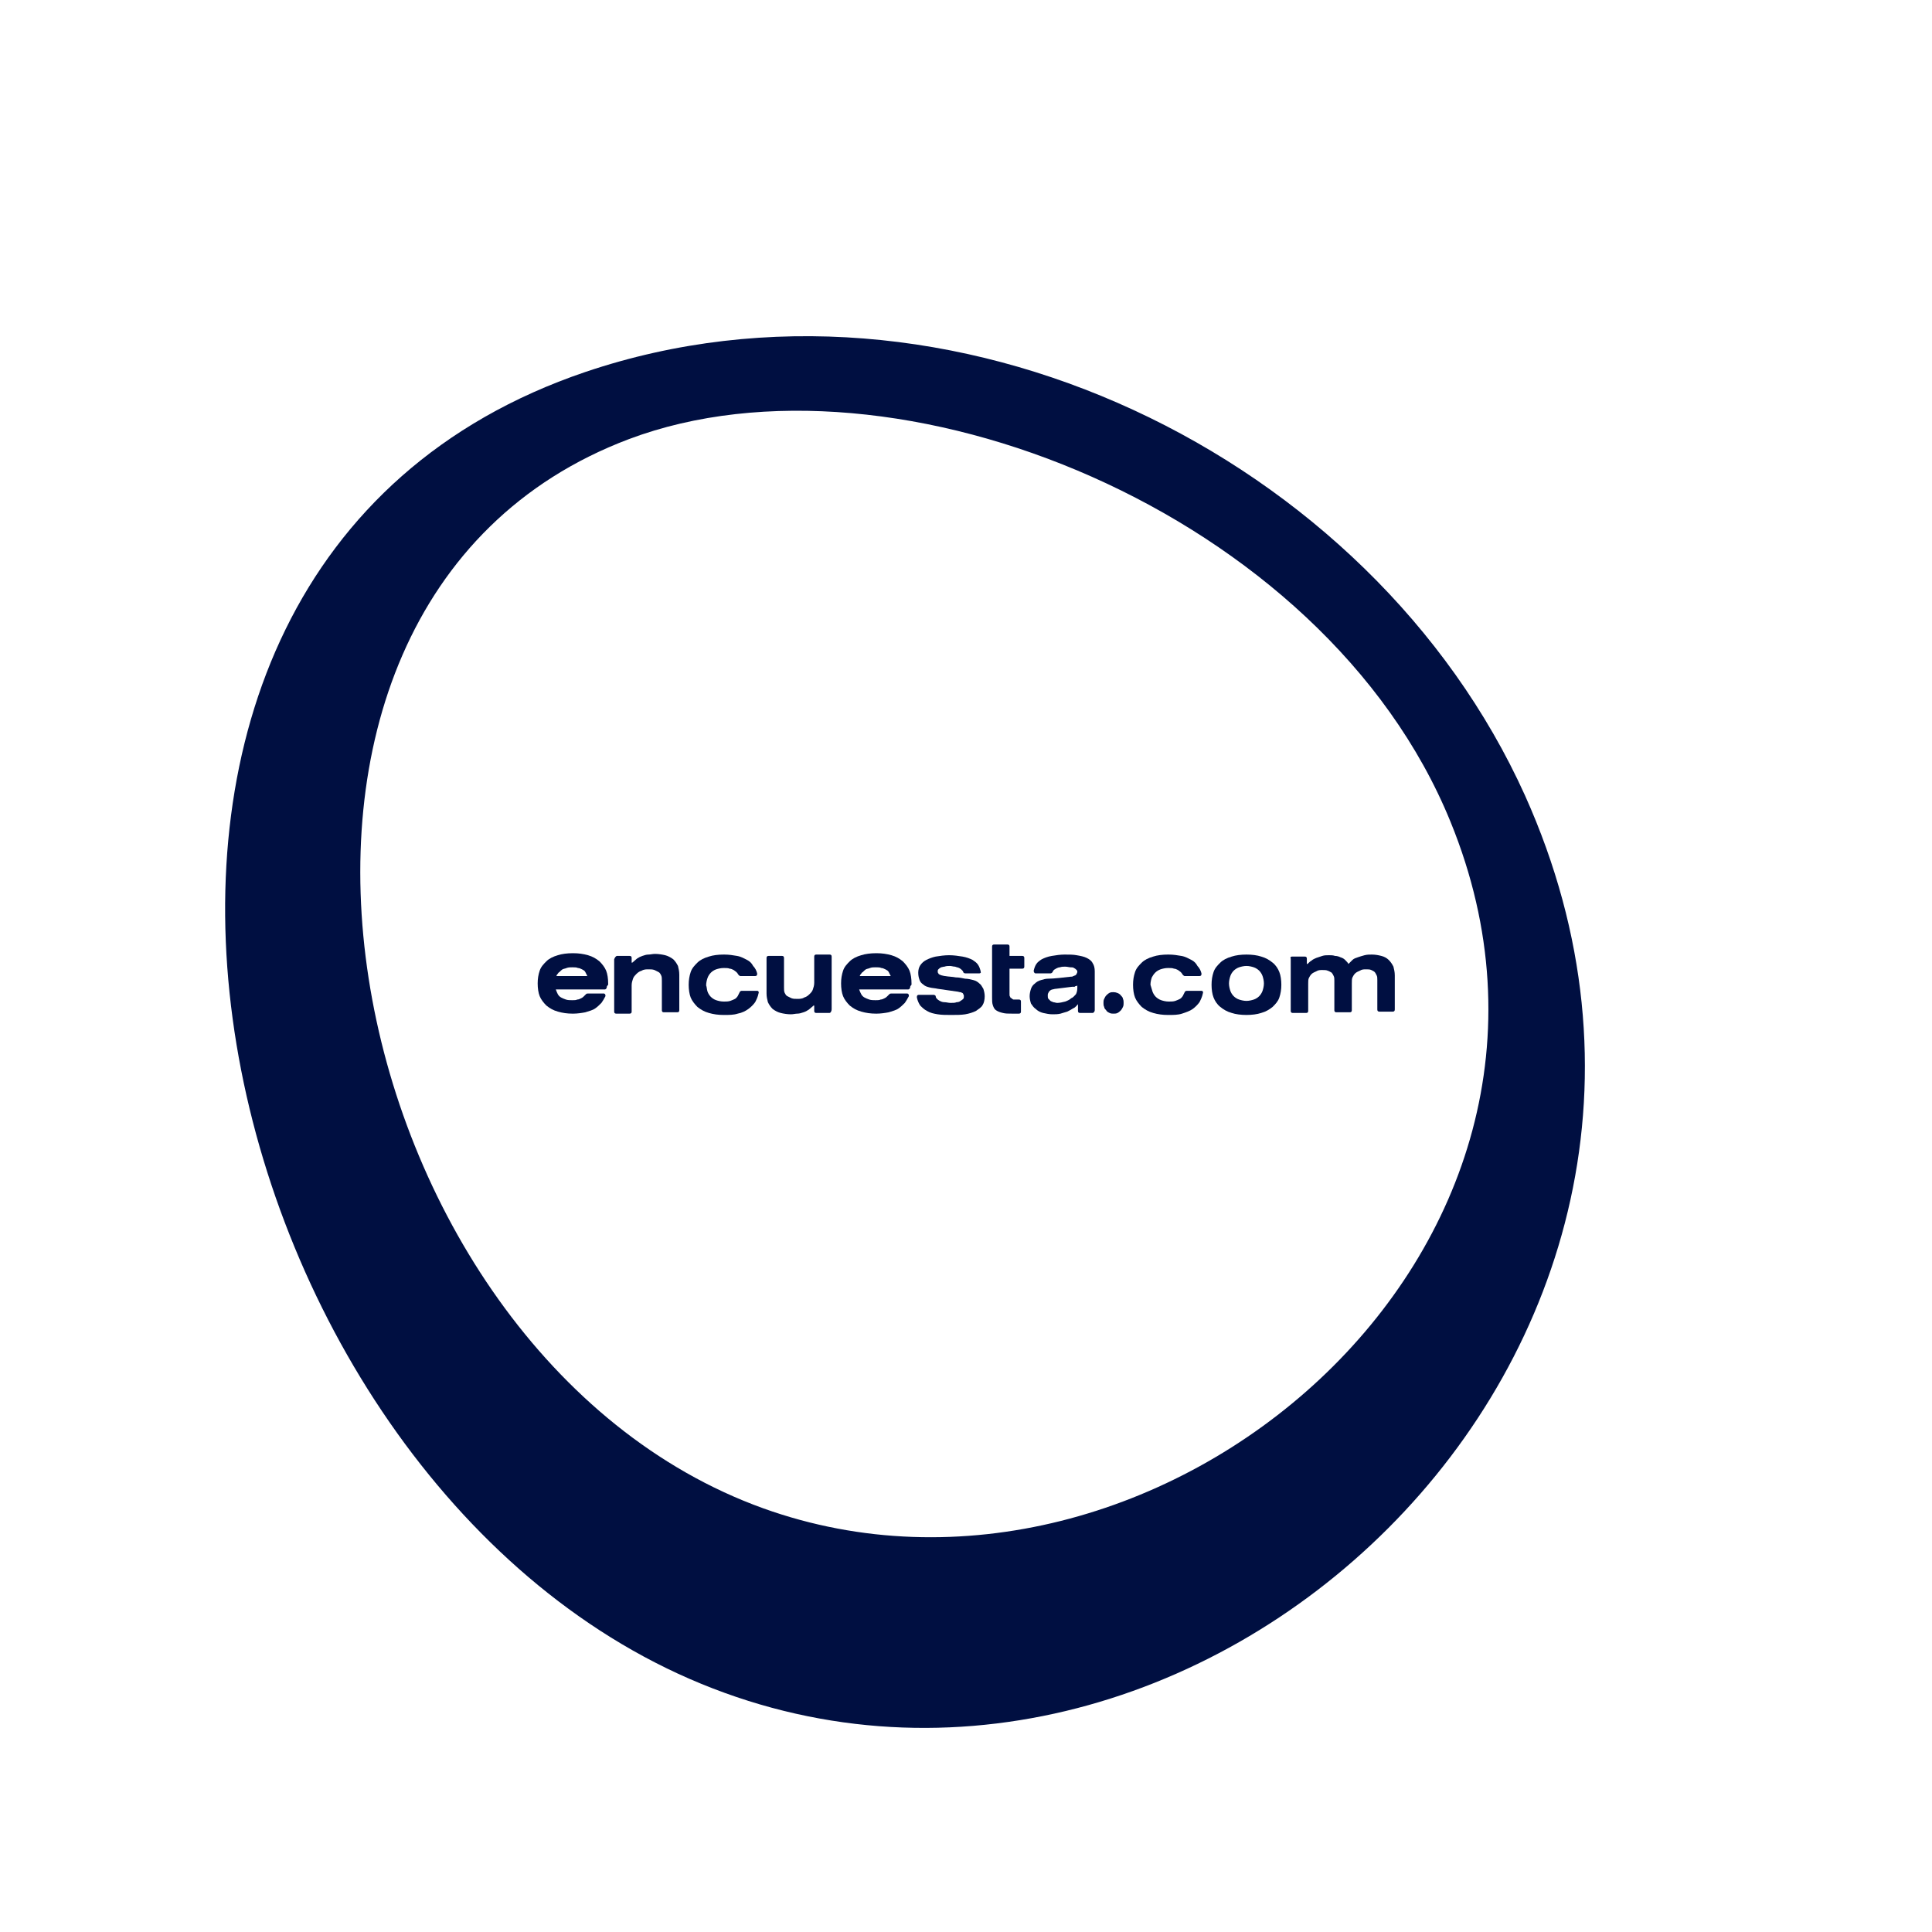
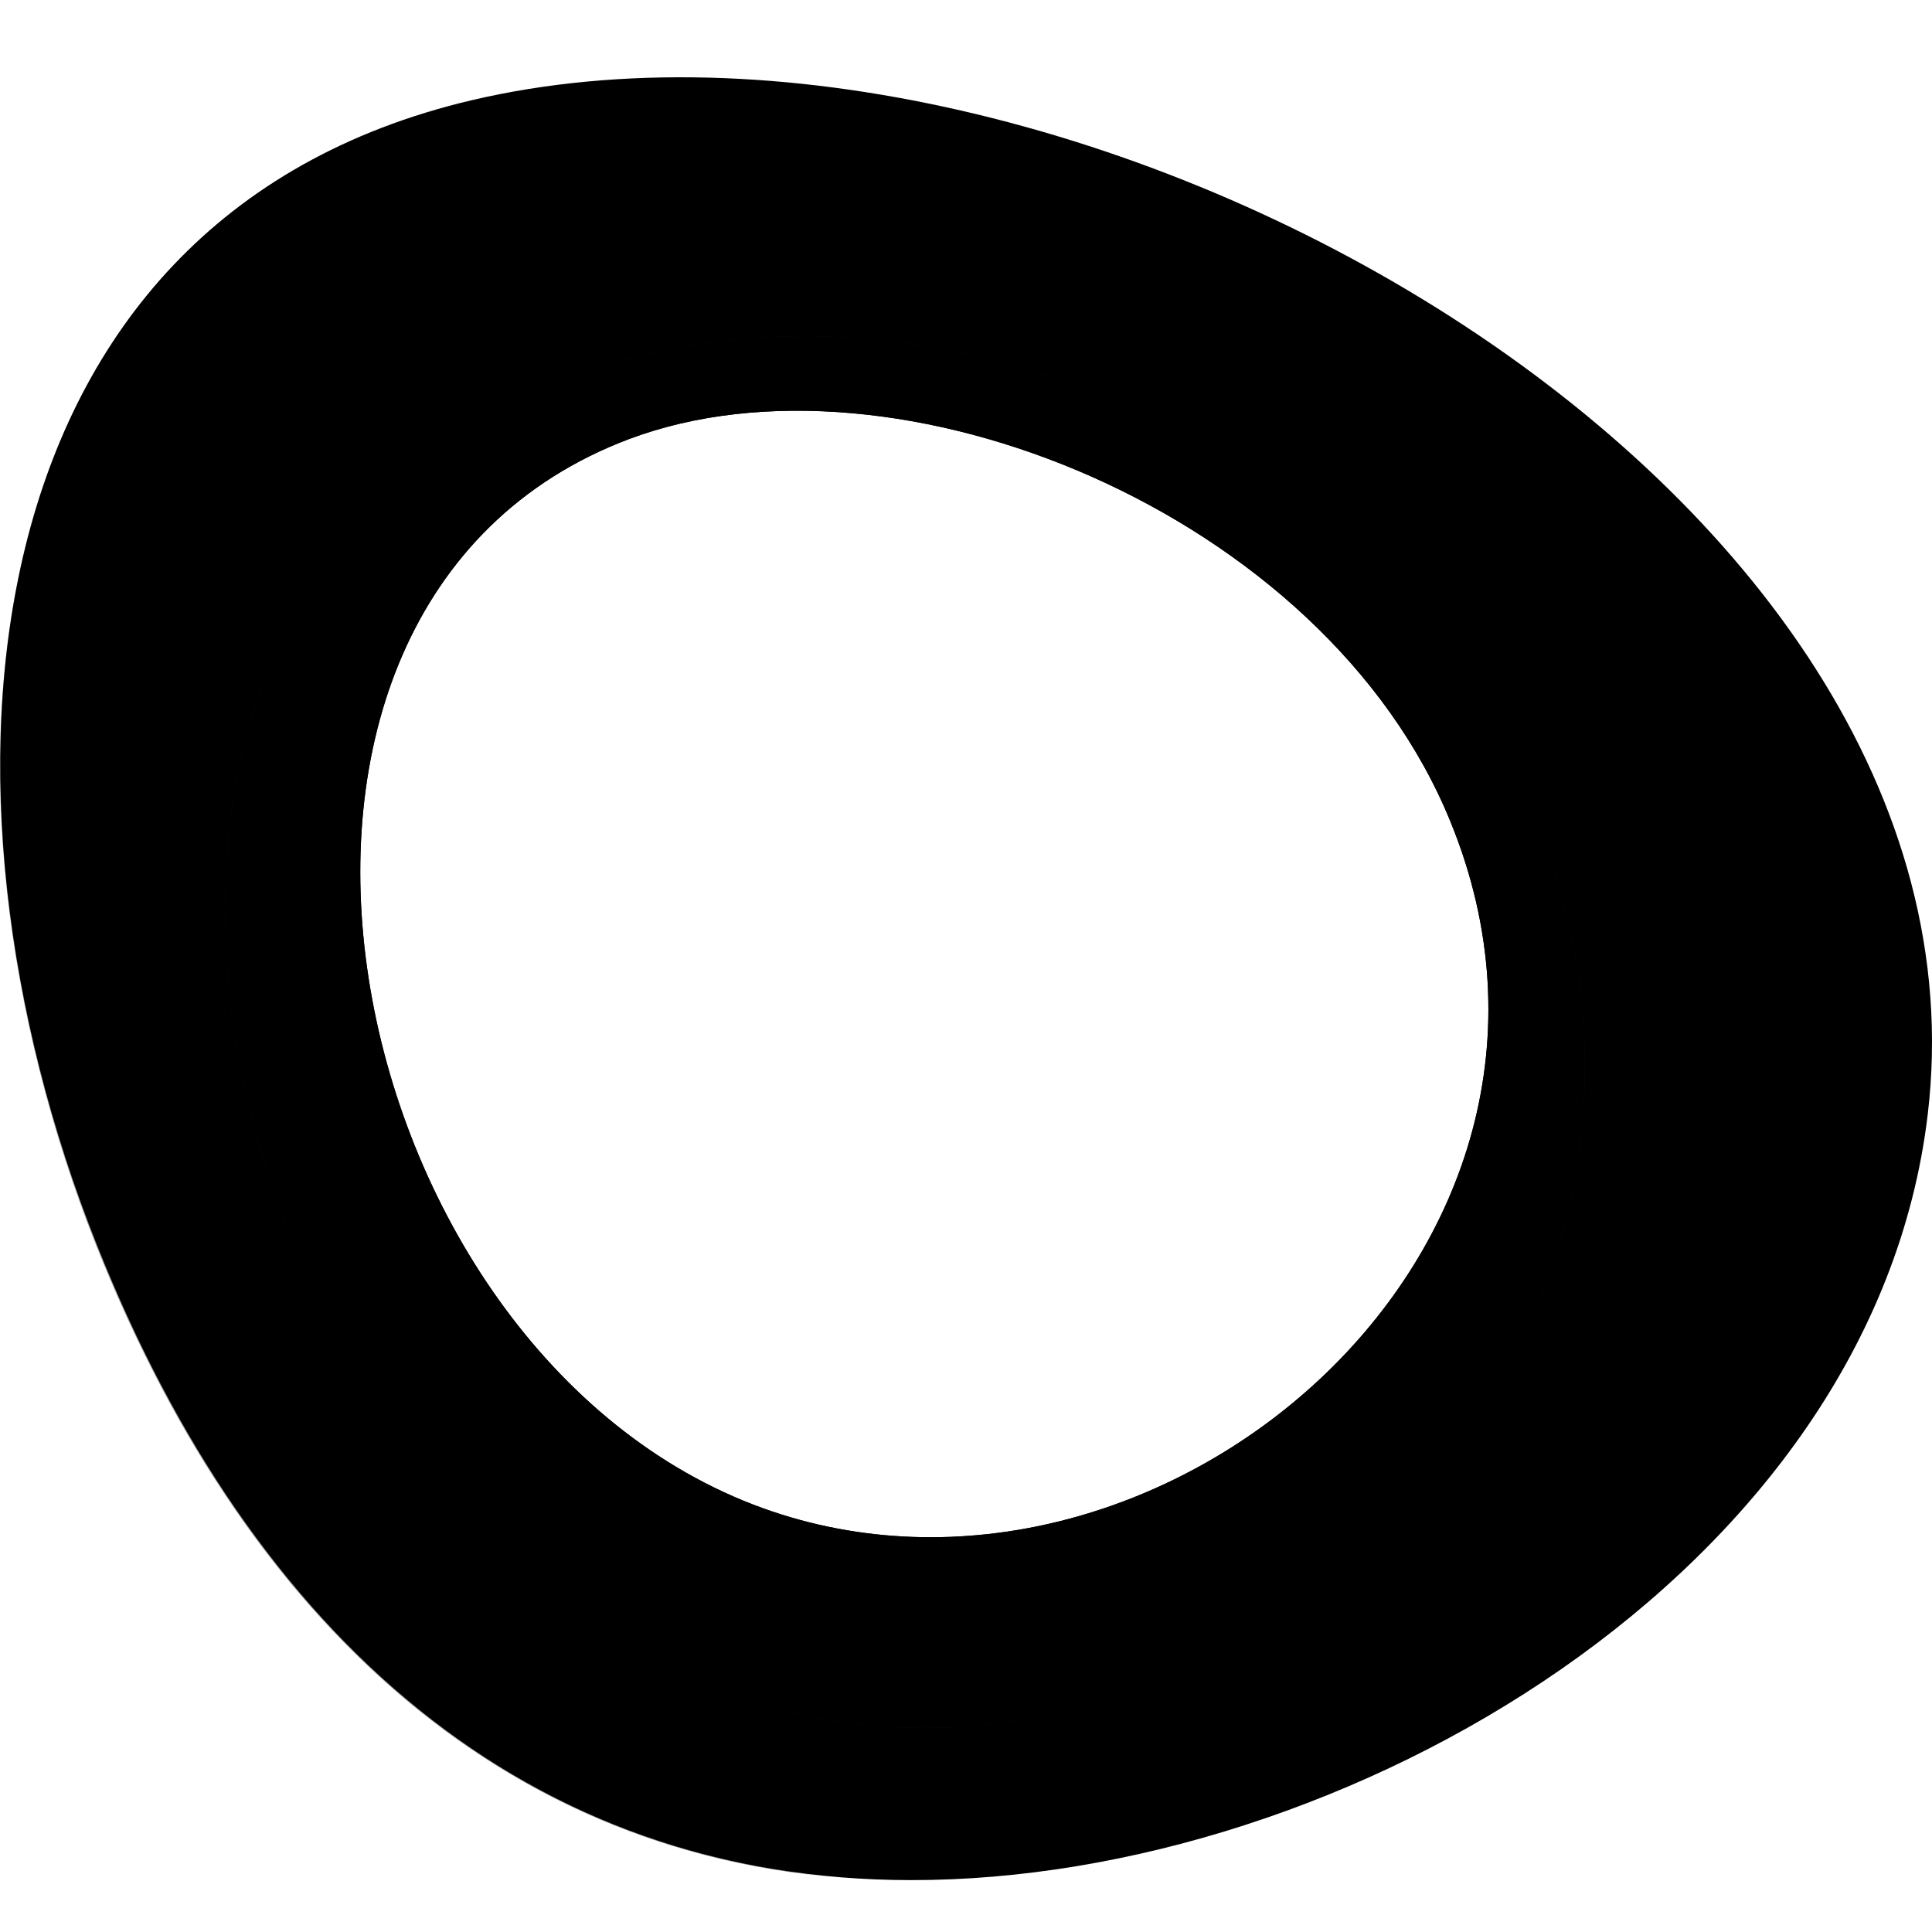
<svg xmlns="http://www.w3.org/2000/svg" width="50" height="50" viewBox="0 0 50 50" fill="none">
  <g id="logo_squared">
-     <path fill-rule="evenodd" clip-rule="evenodd" d="M15.704 25.538C15.704 25.59 15.669 25.607 15.652 25.607C15.548 25.607 14.402 25.607 14.384 25.607C14.402 25.659 14.419 25.694 14.436 25.729C14.454 25.764 14.488 25.798 14.523 25.816C14.558 25.833 14.592 25.851 14.645 25.868C14.697 25.885 14.749 25.885 14.801 25.885H14.818C14.87 25.885 14.905 25.885 14.94 25.868C14.975 25.868 15.009 25.851 15.044 25.833C15.079 25.816 15.096 25.798 15.114 25.781C15.131 25.764 15.148 25.746 15.166 25.729C15.183 25.712 15.2 25.712 15.218 25.712H15.617H15.635C15.669 25.729 15.669 25.746 15.669 25.781C15.635 25.851 15.6 25.903 15.565 25.955C15.513 26.007 15.461 26.059 15.409 26.094C15.339 26.146 15.253 26.163 15.148 26.198C15.062 26.215 14.94 26.233 14.836 26.233H14.818C14.679 26.233 14.558 26.215 14.436 26.18C14.315 26.146 14.228 26.094 14.141 26.024C14.071 25.955 14.002 25.868 13.967 25.781C13.932 25.694 13.915 25.573 13.915 25.451C13.915 25.329 13.932 25.225 13.967 25.121C14.002 25.017 14.071 24.947 14.141 24.878C14.21 24.808 14.315 24.756 14.436 24.721C14.54 24.687 14.679 24.669 14.818 24.669H14.836C14.975 24.669 15.096 24.687 15.218 24.721C15.339 24.756 15.426 24.808 15.513 24.878C15.583 24.947 15.652 25.034 15.687 25.121C15.722 25.208 15.739 25.329 15.739 25.451C15.739 25.451 15.739 25.468 15.739 25.486C15.704 25.52 15.704 25.538 15.704 25.538ZM14.454 25.173C14.436 25.208 14.402 25.225 14.402 25.26H15.2C15.183 25.225 15.166 25.19 15.148 25.156C15.131 25.121 15.096 25.104 15.062 25.086C15.027 25.069 14.992 25.052 14.957 25.052C14.923 25.034 14.87 25.034 14.818 25.034H14.801C14.749 25.034 14.714 25.034 14.662 25.052C14.627 25.069 14.592 25.069 14.558 25.086C14.506 25.121 14.488 25.156 14.454 25.173Z" fill="#000F41" />
-     <path fill-rule="evenodd" clip-rule="evenodd" d="M15.965 24.739H16.295C16.33 24.739 16.347 24.756 16.347 24.791V24.913H16.364C16.399 24.878 16.451 24.843 16.486 24.808C16.538 24.774 16.573 24.756 16.625 24.739C16.677 24.721 16.729 24.704 16.781 24.704C16.833 24.704 16.885 24.687 16.955 24.687C17.042 24.687 17.146 24.704 17.215 24.721C17.285 24.739 17.354 24.774 17.424 24.826C17.476 24.878 17.511 24.93 17.546 24.999C17.563 25.069 17.58 25.138 17.58 25.225V26.146C17.58 26.181 17.563 26.198 17.528 26.198H17.181C17.146 26.198 17.129 26.181 17.129 26.146V25.381C17.129 25.329 17.129 25.277 17.111 25.243C17.094 25.208 17.076 25.173 17.042 25.156C17.007 25.138 16.972 25.121 16.938 25.104C16.885 25.086 16.851 25.086 16.781 25.086C16.729 25.086 16.66 25.086 16.608 25.121C16.555 25.138 16.521 25.156 16.468 25.208C16.434 25.243 16.399 25.277 16.382 25.329C16.364 25.381 16.347 25.434 16.347 25.503V26.181C16.347 26.215 16.33 26.233 16.295 26.233H15.947C15.913 26.233 15.895 26.215 15.895 26.181V24.826C15.913 24.774 15.947 24.739 15.965 24.739Z" fill="#000F41" />
-     <path fill-rule="evenodd" clip-rule="evenodd" d="M23.556 25.538C23.556 25.59 23.521 25.607 23.503 25.607C23.399 25.607 22.253 25.607 22.235 25.607C22.253 25.659 22.27 25.694 22.288 25.729C22.305 25.764 22.34 25.798 22.374 25.816C22.409 25.833 22.444 25.851 22.496 25.868C22.548 25.885 22.6 25.885 22.652 25.885H22.67C22.722 25.885 22.757 25.885 22.791 25.868C22.826 25.868 22.861 25.851 22.895 25.833C22.93 25.816 22.948 25.798 22.965 25.781C22.982 25.764 23 25.746 23.017 25.729C23.035 25.712 23.052 25.712 23.069 25.712H23.469H23.486C23.521 25.729 23.521 25.746 23.521 25.781C23.486 25.851 23.451 25.903 23.417 25.955C23.364 26.007 23.312 26.059 23.26 26.094C23.191 26.146 23.104 26.163 23 26.198C22.913 26.215 22.791 26.233 22.687 26.233H22.67C22.531 26.233 22.409 26.215 22.288 26.18C22.166 26.146 22.079 26.094 21.992 26.024C21.923 25.955 21.853 25.868 21.819 25.781C21.784 25.694 21.767 25.573 21.767 25.451C21.767 25.329 21.784 25.225 21.819 25.121C21.853 25.017 21.923 24.947 21.992 24.878C22.062 24.808 22.166 24.756 22.288 24.721C22.392 24.687 22.531 24.669 22.67 24.669H22.687C22.826 24.669 22.948 24.687 23.069 24.721C23.191 24.756 23.278 24.808 23.364 24.878C23.434 24.947 23.503 25.034 23.538 25.121C23.573 25.208 23.59 25.329 23.59 25.451C23.59 25.451 23.59 25.468 23.59 25.486C23.556 25.52 23.556 25.538 23.556 25.538ZM22.305 25.173C22.288 25.208 22.253 25.225 22.253 25.26H23.052C23.035 25.225 23.017 25.19 23 25.156C22.982 25.121 22.948 25.104 22.913 25.086C22.878 25.069 22.843 25.052 22.809 25.052C22.774 25.034 22.722 25.034 22.67 25.034H22.652C22.6 25.034 22.566 25.034 22.513 25.052C22.479 25.069 22.444 25.069 22.409 25.086C22.357 25.121 22.34 25.156 22.305 25.173Z" fill="#000F41" />
-     <path fill-rule="evenodd" clip-rule="evenodd" d="M18.31 25.66C18.327 25.712 18.362 25.764 18.397 25.799C18.431 25.833 18.483 25.868 18.535 25.885C18.588 25.903 18.657 25.92 18.727 25.92H18.744C18.796 25.92 18.848 25.92 18.9 25.903C18.952 25.885 18.987 25.868 19.022 25.851C19.057 25.833 19.074 25.799 19.091 25.781C19.109 25.746 19.126 25.712 19.143 25.677C19.143 25.66 19.178 25.642 19.196 25.642H19.578C19.578 25.642 19.578 25.642 19.595 25.642C19.63 25.642 19.647 25.677 19.63 25.712C19.613 25.799 19.578 25.868 19.543 25.937C19.491 26.007 19.439 26.059 19.369 26.111C19.3 26.163 19.196 26.215 19.091 26.233C18.987 26.267 18.866 26.267 18.744 26.267H18.727C18.588 26.267 18.466 26.25 18.345 26.215C18.223 26.181 18.136 26.128 18.049 26.059C17.98 25.989 17.91 25.903 17.875 25.816C17.841 25.729 17.823 25.607 17.823 25.486C17.823 25.364 17.841 25.26 17.875 25.156C17.91 25.052 17.98 24.982 18.049 24.913C18.119 24.843 18.223 24.791 18.345 24.756C18.449 24.721 18.588 24.704 18.727 24.704H18.744C18.866 24.704 18.97 24.721 19.074 24.739C19.178 24.756 19.265 24.808 19.335 24.843C19.404 24.878 19.456 24.93 19.491 24.999C19.543 25.052 19.578 25.121 19.595 25.191V25.208C19.595 25.243 19.578 25.26 19.543 25.26H19.161C19.143 25.26 19.126 25.243 19.109 25.225C19.091 25.191 19.074 25.173 19.057 25.156C19.039 25.138 19.005 25.121 18.987 25.104C18.952 25.086 18.918 25.069 18.883 25.069C18.848 25.052 18.796 25.052 18.744 25.052H18.727C18.657 25.052 18.588 25.069 18.535 25.086C18.483 25.104 18.431 25.138 18.397 25.173C18.362 25.208 18.327 25.26 18.31 25.312C18.292 25.364 18.275 25.434 18.275 25.503C18.292 25.538 18.292 25.607 18.31 25.66Z" fill="#000F41" />
-     <path fill-rule="evenodd" clip-rule="evenodd" d="M21.471 26.215H21.124C21.089 26.215 21.072 26.198 21.072 26.163V26.024H21.054C21.02 26.059 20.968 26.094 20.933 26.128C20.881 26.163 20.846 26.181 20.794 26.198C20.742 26.215 20.69 26.233 20.637 26.233C20.585 26.233 20.533 26.25 20.464 26.25C20.377 26.25 20.273 26.233 20.203 26.215C20.134 26.198 20.064 26.163 19.995 26.111C19.943 26.059 19.908 26.007 19.873 25.937C19.856 25.868 19.838 25.799 19.838 25.712V24.791C19.838 24.756 19.856 24.739 19.89 24.739H20.238C20.273 24.739 20.29 24.756 20.29 24.791V25.555C20.29 25.607 20.29 25.66 20.307 25.694C20.325 25.729 20.342 25.764 20.377 25.781C20.412 25.799 20.446 25.816 20.481 25.833C20.533 25.851 20.568 25.851 20.637 25.851C20.69 25.851 20.759 25.851 20.811 25.816C20.863 25.799 20.898 25.781 20.95 25.729C20.985 25.694 21.02 25.66 21.037 25.607C21.054 25.555 21.072 25.503 21.072 25.434V24.756C21.072 24.721 21.089 24.704 21.124 24.704H21.471C21.506 24.704 21.523 24.721 21.523 24.756V26.111C21.523 26.181 21.489 26.215 21.471 26.215Z" fill="#000F41" />
-     <path fill-rule="evenodd" clip-rule="evenodd" d="M25.345 25.191H24.98C24.963 25.191 24.928 25.173 24.928 25.156C24.928 25.138 24.91 25.121 24.893 25.104C24.876 25.086 24.858 25.069 24.824 25.052C24.789 25.034 24.754 25.034 24.719 25.017C24.667 25.017 24.633 24.999 24.58 24.999C24.528 24.999 24.494 24.999 24.442 25.017C24.407 25.017 24.372 25.034 24.355 25.034C24.32 25.052 24.302 25.069 24.285 25.086C24.268 25.104 24.268 25.121 24.268 25.138C24.268 25.156 24.268 25.173 24.285 25.191C24.285 25.208 24.302 25.208 24.32 25.225C24.337 25.225 24.355 25.243 24.372 25.243C24.389 25.243 24.424 25.26 24.459 25.26C24.546 25.277 24.65 25.277 24.737 25.295C24.824 25.295 24.893 25.312 24.98 25.329C25.049 25.329 25.119 25.347 25.188 25.364C25.258 25.381 25.31 25.416 25.345 25.451C25.397 25.486 25.414 25.538 25.449 25.59C25.466 25.642 25.484 25.712 25.484 25.781C25.484 25.868 25.466 25.955 25.432 26.007C25.397 26.076 25.327 26.111 25.258 26.163C25.188 26.198 25.084 26.233 24.98 26.25C24.876 26.267 24.754 26.267 24.615 26.267C24.494 26.267 24.372 26.267 24.268 26.25C24.164 26.233 24.077 26.215 23.99 26.163C23.92 26.128 23.868 26.076 23.816 26.024C23.781 25.972 23.747 25.903 23.729 25.816C23.729 25.816 23.729 25.816 23.729 25.798C23.729 25.764 23.747 25.746 23.781 25.746H24.164C24.181 25.746 24.216 25.764 24.216 25.781C24.216 25.816 24.233 25.833 24.25 25.851C24.268 25.868 24.285 25.885 24.32 25.903C24.355 25.92 24.389 25.937 24.442 25.937C24.494 25.937 24.546 25.955 24.598 25.955C24.667 25.955 24.719 25.955 24.754 25.937C24.806 25.937 24.841 25.92 24.858 25.903C24.893 25.885 24.91 25.868 24.928 25.851C24.945 25.833 24.945 25.816 24.945 25.781C24.945 25.764 24.945 25.746 24.928 25.729C24.928 25.712 24.91 25.694 24.893 25.694C24.876 25.677 24.858 25.677 24.841 25.677C24.824 25.677 24.789 25.66 24.754 25.66L24.268 25.59C24.198 25.573 24.129 25.573 24.059 25.555C23.99 25.538 23.938 25.52 23.903 25.486C23.851 25.451 23.816 25.416 23.799 25.364C23.781 25.312 23.764 25.26 23.764 25.173C23.764 25.104 23.781 25.034 23.816 24.982C23.851 24.93 23.903 24.878 23.973 24.843C24.042 24.808 24.129 24.774 24.216 24.756C24.32 24.739 24.442 24.721 24.563 24.721C24.685 24.721 24.806 24.739 24.91 24.756C25.015 24.774 25.102 24.808 25.171 24.843C25.223 24.878 25.275 24.913 25.31 24.965C25.345 25.017 25.362 25.069 25.38 25.138C25.38 25.138 25.38 25.138 25.38 25.156C25.397 25.173 25.362 25.191 25.345 25.191Z" fill="#000F41" />
-     <path fill-rule="evenodd" clip-rule="evenodd" d="M26.231 25.868C26.248 25.868 26.283 25.868 26.317 25.868H26.335H26.369C26.404 25.868 26.422 25.885 26.422 25.92V26.181C26.422 26.215 26.404 26.233 26.369 26.233H26.335H26.3C26.283 26.233 26.265 26.233 26.248 26.233C26.231 26.233 26.213 26.233 26.196 26.233C26.092 26.233 26.022 26.233 25.953 26.215C25.883 26.198 25.831 26.181 25.779 26.146C25.727 26.111 25.709 26.059 25.692 26.007C25.675 25.955 25.675 25.885 25.675 25.816V24.496C25.675 24.461 25.692 24.444 25.727 24.444H26.074C26.109 24.444 26.126 24.461 26.126 24.496V24.739H26.456C26.491 24.739 26.509 24.756 26.509 24.791V25.017C26.509 25.052 26.491 25.069 26.456 25.069H26.126V25.729C26.126 25.764 26.126 25.781 26.144 25.798C26.144 25.816 26.161 25.833 26.178 25.833C26.196 25.851 26.213 25.868 26.231 25.868Z" fill="#000F41" />
-     <path fill-rule="evenodd" clip-rule="evenodd" d="M28.28 26.215H27.95C27.915 26.215 27.898 26.198 27.898 26.163V25.989C27.863 26.024 27.829 26.076 27.776 26.094C27.724 26.128 27.69 26.146 27.62 26.181C27.568 26.198 27.498 26.215 27.446 26.233C27.377 26.25 27.308 26.25 27.238 26.25C27.151 26.25 27.082 26.233 26.995 26.215C26.925 26.198 26.856 26.163 26.804 26.111C26.752 26.076 26.717 26.024 26.682 25.972C26.665 25.92 26.647 25.851 26.647 25.781C26.647 25.712 26.665 25.642 26.682 25.59C26.7 25.538 26.734 25.486 26.786 25.451C26.821 25.416 26.873 25.382 26.943 25.364C26.995 25.347 27.064 25.329 27.116 25.329C27.273 25.329 27.551 25.295 27.707 25.277C27.742 25.277 27.759 25.277 27.776 25.26C27.794 25.26 27.811 25.243 27.829 25.243C27.846 25.225 27.846 25.225 27.863 25.208C27.863 25.191 27.881 25.173 27.881 25.156C27.881 25.138 27.881 25.121 27.863 25.104C27.846 25.086 27.829 25.069 27.794 25.052C27.776 25.034 27.742 25.034 27.707 25.034C27.672 25.034 27.62 25.017 27.568 25.017C27.516 25.017 27.481 25.017 27.429 25.034C27.394 25.034 27.36 25.052 27.325 25.069C27.308 25.086 27.29 25.086 27.273 25.104C27.255 25.121 27.255 25.138 27.238 25.156C27.238 25.173 27.203 25.191 27.186 25.191H26.804C26.769 25.191 26.752 25.156 26.752 25.121C26.769 25.052 26.786 24.999 26.821 24.947C26.856 24.895 26.908 24.86 26.96 24.826C27.029 24.791 27.116 24.756 27.221 24.739C27.325 24.721 27.446 24.704 27.551 24.704C27.672 24.704 27.776 24.704 27.863 24.721C27.968 24.739 28.054 24.756 28.124 24.791C28.193 24.826 28.245 24.86 28.28 24.93C28.315 24.982 28.332 25.052 28.332 25.138V26.146C28.332 26.181 28.298 26.215 28.28 26.215ZM27.846 25.729C27.863 25.694 27.881 25.642 27.881 25.573V25.503C27.881 25.503 27.863 25.52 27.846 25.52C27.829 25.52 27.829 25.52 27.811 25.538C27.794 25.538 27.794 25.538 27.776 25.538C27.759 25.538 27.759 25.538 27.742 25.538L27.325 25.59C27.29 25.59 27.255 25.607 27.238 25.607C27.221 25.607 27.186 25.625 27.169 25.642C27.151 25.66 27.134 25.677 27.134 25.694C27.116 25.712 27.116 25.746 27.116 25.764C27.116 25.799 27.116 25.833 27.134 25.851C27.151 25.868 27.169 25.885 27.186 25.903C27.203 25.92 27.238 25.92 27.255 25.937C27.29 25.937 27.325 25.955 27.36 25.955C27.429 25.955 27.498 25.937 27.568 25.92C27.62 25.903 27.69 25.868 27.724 25.833C27.776 25.816 27.811 25.764 27.846 25.729Z" fill="#000F41" />
-     <path fill-rule="evenodd" clip-rule="evenodd" d="M31.876 24.756C31.98 24.721 32.119 24.704 32.258 24.704C32.397 24.704 32.536 24.721 32.64 24.756C32.762 24.791 32.849 24.843 32.935 24.913C33.022 24.982 33.074 25.069 33.109 25.156C33.144 25.243 33.161 25.364 33.161 25.486C33.161 25.607 33.144 25.712 33.109 25.816C33.074 25.92 33.005 25.989 32.935 26.059C32.849 26.128 32.762 26.181 32.64 26.215C32.536 26.25 32.397 26.267 32.258 26.267C32.119 26.267 31.98 26.25 31.876 26.215C31.754 26.181 31.667 26.128 31.581 26.059C31.494 25.989 31.442 25.903 31.407 25.816C31.372 25.729 31.355 25.607 31.355 25.486C31.355 25.364 31.372 25.26 31.407 25.156C31.442 25.052 31.511 24.982 31.581 24.913C31.65 24.843 31.754 24.791 31.876 24.756ZM32.067 25.868C32.119 25.885 32.188 25.903 32.258 25.903C32.328 25.903 32.397 25.885 32.449 25.868C32.501 25.851 32.553 25.816 32.588 25.781C32.623 25.746 32.657 25.694 32.675 25.642C32.692 25.59 32.71 25.52 32.71 25.451C32.71 25.382 32.692 25.312 32.675 25.26C32.657 25.208 32.623 25.156 32.588 25.121C32.553 25.086 32.501 25.052 32.449 25.034C32.397 25.017 32.328 24.999 32.258 24.999C32.188 24.999 32.119 25.017 32.067 25.034C32.015 25.052 31.963 25.086 31.928 25.121C31.893 25.156 31.858 25.208 31.841 25.26C31.824 25.312 31.806 25.382 31.806 25.451C31.806 25.52 31.824 25.59 31.841 25.642C31.858 25.694 31.893 25.746 31.928 25.781C31.963 25.816 32.015 25.851 32.067 25.868Z" fill="#000F41" />
-     <path fill-rule="evenodd" clip-rule="evenodd" d="M29.826 25.66C29.844 25.712 29.878 25.764 29.913 25.799C29.948 25.833 30 25.868 30.052 25.885C30.104 25.903 30.174 25.92 30.243 25.92H30.261C30.313 25.92 30.365 25.92 30.417 25.903C30.469 25.885 30.504 25.868 30.538 25.851C30.573 25.833 30.59 25.799 30.608 25.781C30.625 25.746 30.643 25.712 30.66 25.677C30.66 25.66 30.695 25.642 30.712 25.642H31.077C31.077 25.642 31.077 25.642 31.094 25.642C31.129 25.642 31.146 25.677 31.129 25.712C31.112 25.799 31.077 25.868 31.042 25.937C30.99 26.007 30.938 26.059 30.869 26.111C30.799 26.163 30.695 26.198 30.59 26.233C30.486 26.267 30.365 26.267 30.243 26.267H30.226C30.087 26.267 29.965 26.25 29.844 26.215C29.722 26.181 29.635 26.128 29.548 26.059C29.479 25.989 29.409 25.903 29.375 25.816C29.34 25.729 29.323 25.607 29.323 25.486C29.323 25.364 29.34 25.26 29.375 25.156C29.409 25.052 29.479 24.982 29.548 24.913C29.618 24.843 29.722 24.791 29.844 24.756C29.948 24.721 30.087 24.704 30.226 24.704H30.243C30.365 24.704 30.469 24.721 30.573 24.739C30.677 24.756 30.764 24.808 30.834 24.843C30.903 24.878 30.955 24.93 30.99 24.999C31.042 25.052 31.077 25.121 31.094 25.191V25.208C31.094 25.243 31.077 25.26 31.042 25.26H30.66C30.643 25.26 30.625 25.243 30.608 25.225C30.59 25.191 30.573 25.173 30.556 25.156C30.538 25.138 30.504 25.121 30.486 25.104C30.452 25.086 30.417 25.069 30.382 25.069C30.347 25.052 30.295 25.052 30.243 25.052H30.226C30.156 25.052 30.087 25.069 30.035 25.086C29.983 25.104 29.93 25.138 29.896 25.173C29.861 25.208 29.826 25.26 29.809 25.295C29.791 25.347 29.774 25.416 29.774 25.486C29.791 25.538 29.809 25.607 29.826 25.66Z" fill="#000F41" />
-     <path fill-rule="evenodd" clip-rule="evenodd" d="M28.819 25.677C28.888 25.677 28.975 25.712 29.01 25.764C29.027 25.781 29.062 25.816 29.062 25.851C29.079 25.885 29.079 25.92 29.079 25.955C29.079 25.989 29.079 26.024 29.062 26.059C29.045 26.094 29.027 26.128 29.01 26.146C28.992 26.163 28.958 26.198 28.923 26.215C28.888 26.233 28.854 26.233 28.819 26.233C28.784 26.233 28.749 26.233 28.715 26.215C28.68 26.198 28.645 26.181 28.628 26.146C28.61 26.128 28.576 26.094 28.576 26.059C28.558 26.024 28.558 25.989 28.558 25.955C28.558 25.92 28.558 25.885 28.576 25.851C28.593 25.816 28.61 25.781 28.628 25.764C28.645 25.746 28.68 25.712 28.715 25.694C28.749 25.677 28.784 25.677 28.819 25.677Z" fill="#000F41" />
-     <path fill-rule="evenodd" clip-rule="evenodd" d="M33.439 24.756H33.769C33.804 24.756 33.821 24.774 33.821 24.808V24.947H33.839C33.873 24.913 33.908 24.878 33.943 24.86C33.978 24.826 34.03 24.808 34.065 24.791C34.117 24.774 34.169 24.756 34.221 24.739C34.273 24.721 34.342 24.721 34.395 24.721C34.447 24.721 34.499 24.721 34.551 24.739C34.603 24.739 34.655 24.756 34.69 24.774C34.742 24.791 34.777 24.808 34.811 24.843C34.846 24.878 34.881 24.913 34.898 24.947C34.933 24.913 34.968 24.878 35.002 24.843C35.037 24.808 35.089 24.791 35.141 24.774C35.194 24.756 35.246 24.739 35.315 24.721C35.385 24.704 35.437 24.704 35.506 24.704C35.593 24.704 35.68 24.721 35.749 24.739C35.819 24.756 35.888 24.791 35.94 24.843C35.992 24.895 36.027 24.947 36.062 25.017C36.079 25.086 36.097 25.156 36.097 25.243V26.128C36.097 26.163 36.079 26.181 36.045 26.181H35.697C35.663 26.181 35.645 26.163 35.645 26.128V25.364C35.645 25.312 35.645 25.277 35.628 25.243C35.61 25.208 35.593 25.173 35.576 25.156C35.558 25.138 35.524 25.121 35.489 25.104C35.454 25.086 35.402 25.086 35.35 25.086C35.298 25.086 35.246 25.086 35.194 25.121C35.159 25.138 35.107 25.156 35.072 25.191C35.037 25.225 35.02 25.26 35.002 25.295C34.985 25.329 34.985 25.382 34.985 25.451V26.146C34.985 26.181 34.968 26.198 34.933 26.198H34.586C34.551 26.198 34.533 26.181 34.533 26.146V25.382C34.533 25.329 34.533 25.295 34.516 25.26C34.499 25.225 34.481 25.191 34.464 25.173C34.429 25.156 34.412 25.138 34.36 25.121C34.325 25.104 34.273 25.104 34.221 25.104C34.169 25.104 34.117 25.104 34.065 25.138C34.03 25.156 33.978 25.173 33.943 25.208C33.908 25.243 33.891 25.277 33.873 25.312C33.856 25.347 33.856 25.399 33.856 25.468V26.163C33.856 26.198 33.839 26.215 33.804 26.215H33.456C33.422 26.215 33.404 26.198 33.404 26.163V24.808C33.387 24.774 33.404 24.756 33.439 24.756Z" fill="#000F41" />
    <path fill-rule="evenodd" clip-rule="evenodd" d="M28.837 11.989C32.867 13.865 36.41 17.026 38.061 21.039C39.311 24.079 39.433 27.327 38.321 30.436C37.609 32.416 36.428 34.223 34.934 35.717C33.44 37.211 31.634 38.409 29.671 39.208C26.509 40.494 22.949 40.754 19.579 39.538C15.115 37.923 11.78 33.945 10.077 29.429C9.33 27.449 8.896 25.364 8.809 23.332C8.722 21.282 8.983 19.285 9.626 17.461C10.685 14.508 12.787 12.076 16.087 10.825C19.77 9.453 24.581 10.009 28.837 11.989ZM49.89 28.838C51.835 12.423 27.604 -1.021 12.214 2.592C-0.935 5.684 -2.203 20.396 2.504 32.208C6.551 42.387 13.69 48.657 23.574 48.657C34.778 48.675 48.483 40.685 49.89 28.838Z" fill="url(#paint0_linear)" />
+     <path class="logo_alt_color" fill-rule="evenodd" clip-rule="evenodd" d="M28.837 11.989C32.867 13.865 36.41 17.026 38.061 21.039C39.311 24.079 39.433 27.327 38.321 30.436C37.609 32.416 36.428 34.223 34.934 35.717C33.44 37.211 31.634 38.409 29.671 39.208C26.509 40.494 22.949 40.754 19.579 39.538C15.115 37.923 11.78 33.945 10.077 29.429C9.33 27.449 8.896 25.364 8.809 23.332C8.722 21.282 8.983 19.285 9.626 17.461C10.685 14.508 12.787 12.076 16.087 10.825C19.77 9.453 24.581 10.009 28.837 11.989ZM49.89 28.838C51.835 12.423 27.604 -1.021 12.214 2.592C-0.935 5.684 -2.203 20.396 2.504 32.208C6.551 42.387 13.69 48.657 23.574 48.657C34.778 48.675 48.483 40.685 49.89 28.838Z" fill="currentColor" />
    <path opacity="0.4" fill-rule="evenodd" clip-rule="evenodd" d="M21.297 48.554C12.578 47.668 6.22 41.606 2.486 32.226C-2.204 20.397 -0.936 5.702 12.195 2.61C20.481 0.665 31.337 3.67 39.293 9.419C29.948 2.714 15.079 2.245 8.183 10.774C-1.735 23.055 4.865 46.713 21.297 48.554Z" fill="url(#paint1_radial)" />
+     <path class="logo_alt_color" opacity="0.4" fill-rule="evenodd" clip-rule="evenodd" d="M21.297 48.554C12.578 47.668 6.22 41.606 2.486 32.226C-2.204 20.397 -0.936 5.702 12.195 2.61C20.481 0.665 31.337 3.67 39.293 9.419C29.948 2.714 15.079 2.245 8.183 10.774C-1.735 23.055 4.865 46.713 21.297 48.554Z" fill="currentColor" />
    <path fill-rule="evenodd" clip-rule="evenodd" d="M39.467 20.587C35.489 11.781 24.546 6.448 15.148 9.627C0.036 14.751 5.022 37.853 17.841 43.447C30.747 49.074 45.963 35.039 39.467 20.587ZM37.538 21.265C42.09 32.399 29.896 42.682 19.752 39.035C8.617 35.022 4.813 15.689 16.277 11.364C23.156 8.776 34.273 13.257 37.538 21.265Z" fill="#000F41" />
+     <path class="logo_alt_color" fill-rule="evenodd" clip-rule="evenodd" d="M39.467 20.587C35.489 11.781 24.546 6.448 15.148 9.627C0.036 14.751 5.022 37.853 17.841 43.447C30.747 49.074 45.963 35.039 39.467 20.587ZM37.538 21.265C42.09 32.399 29.896 42.682 19.752 39.035C8.617 35.022 4.813 15.689 16.277 11.364C23.156 8.776 34.273 13.257 37.538 21.265Z" fill="currentColor" />
  </g>
</svg>
